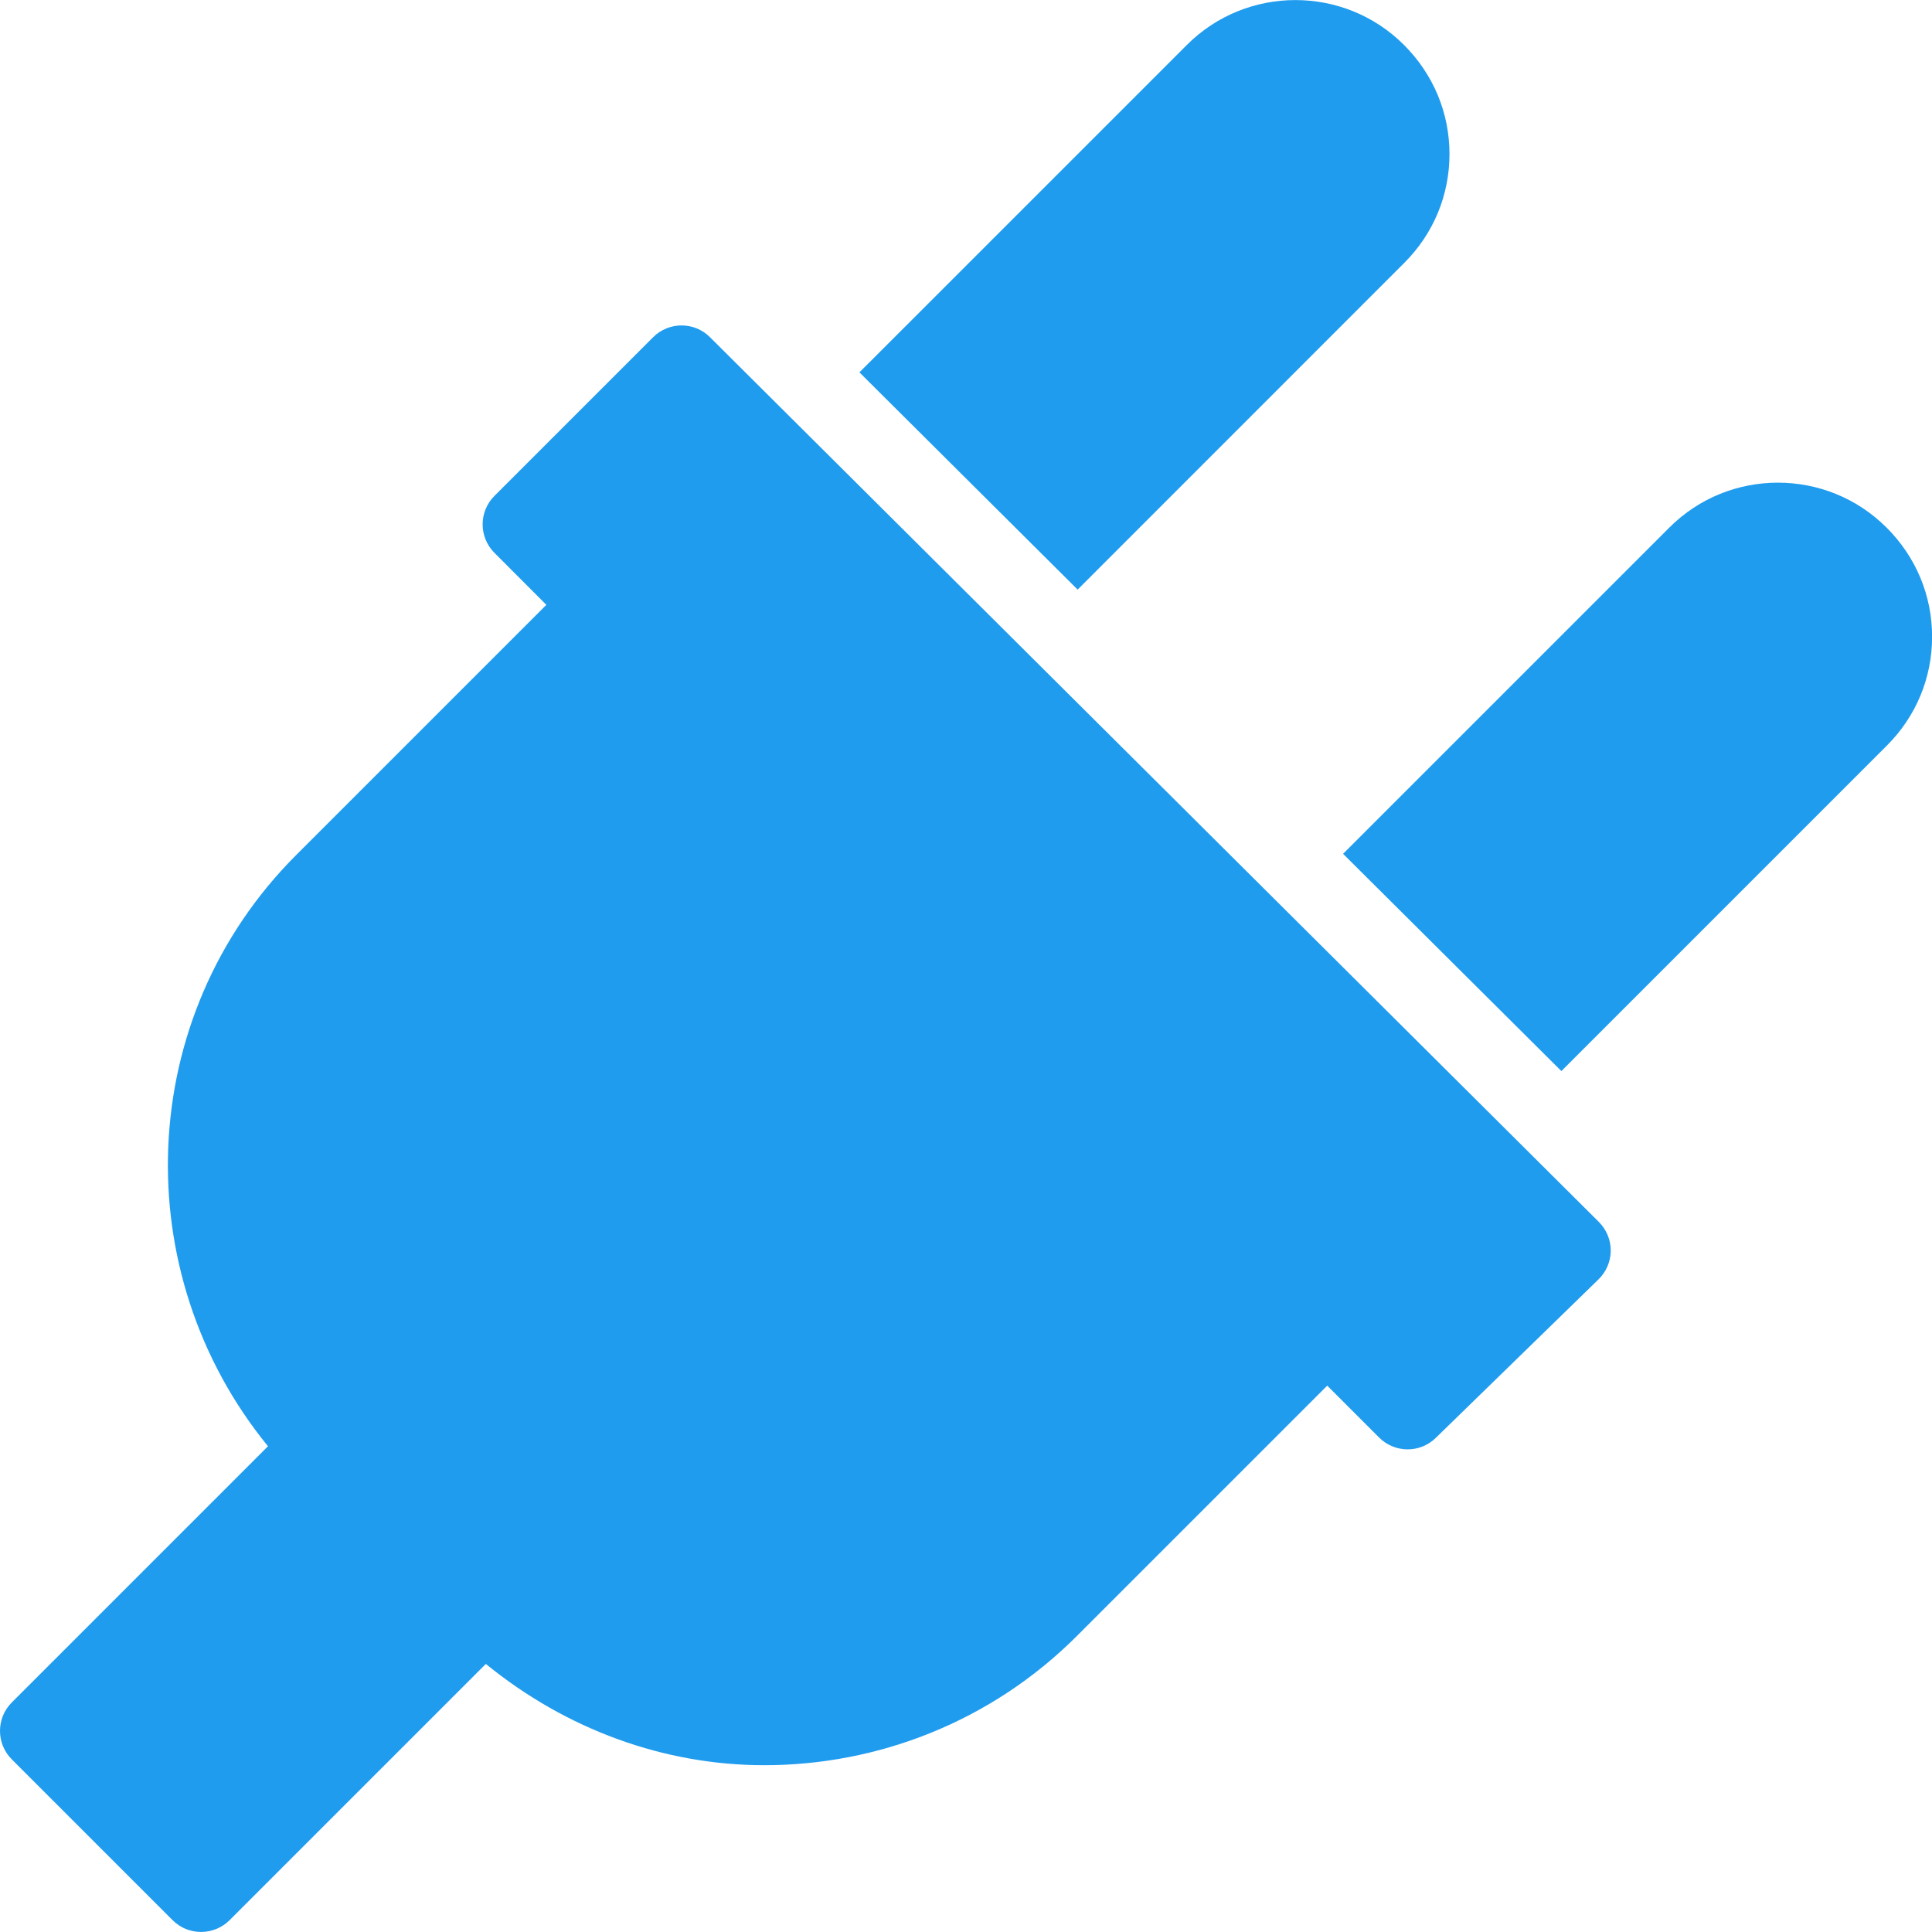
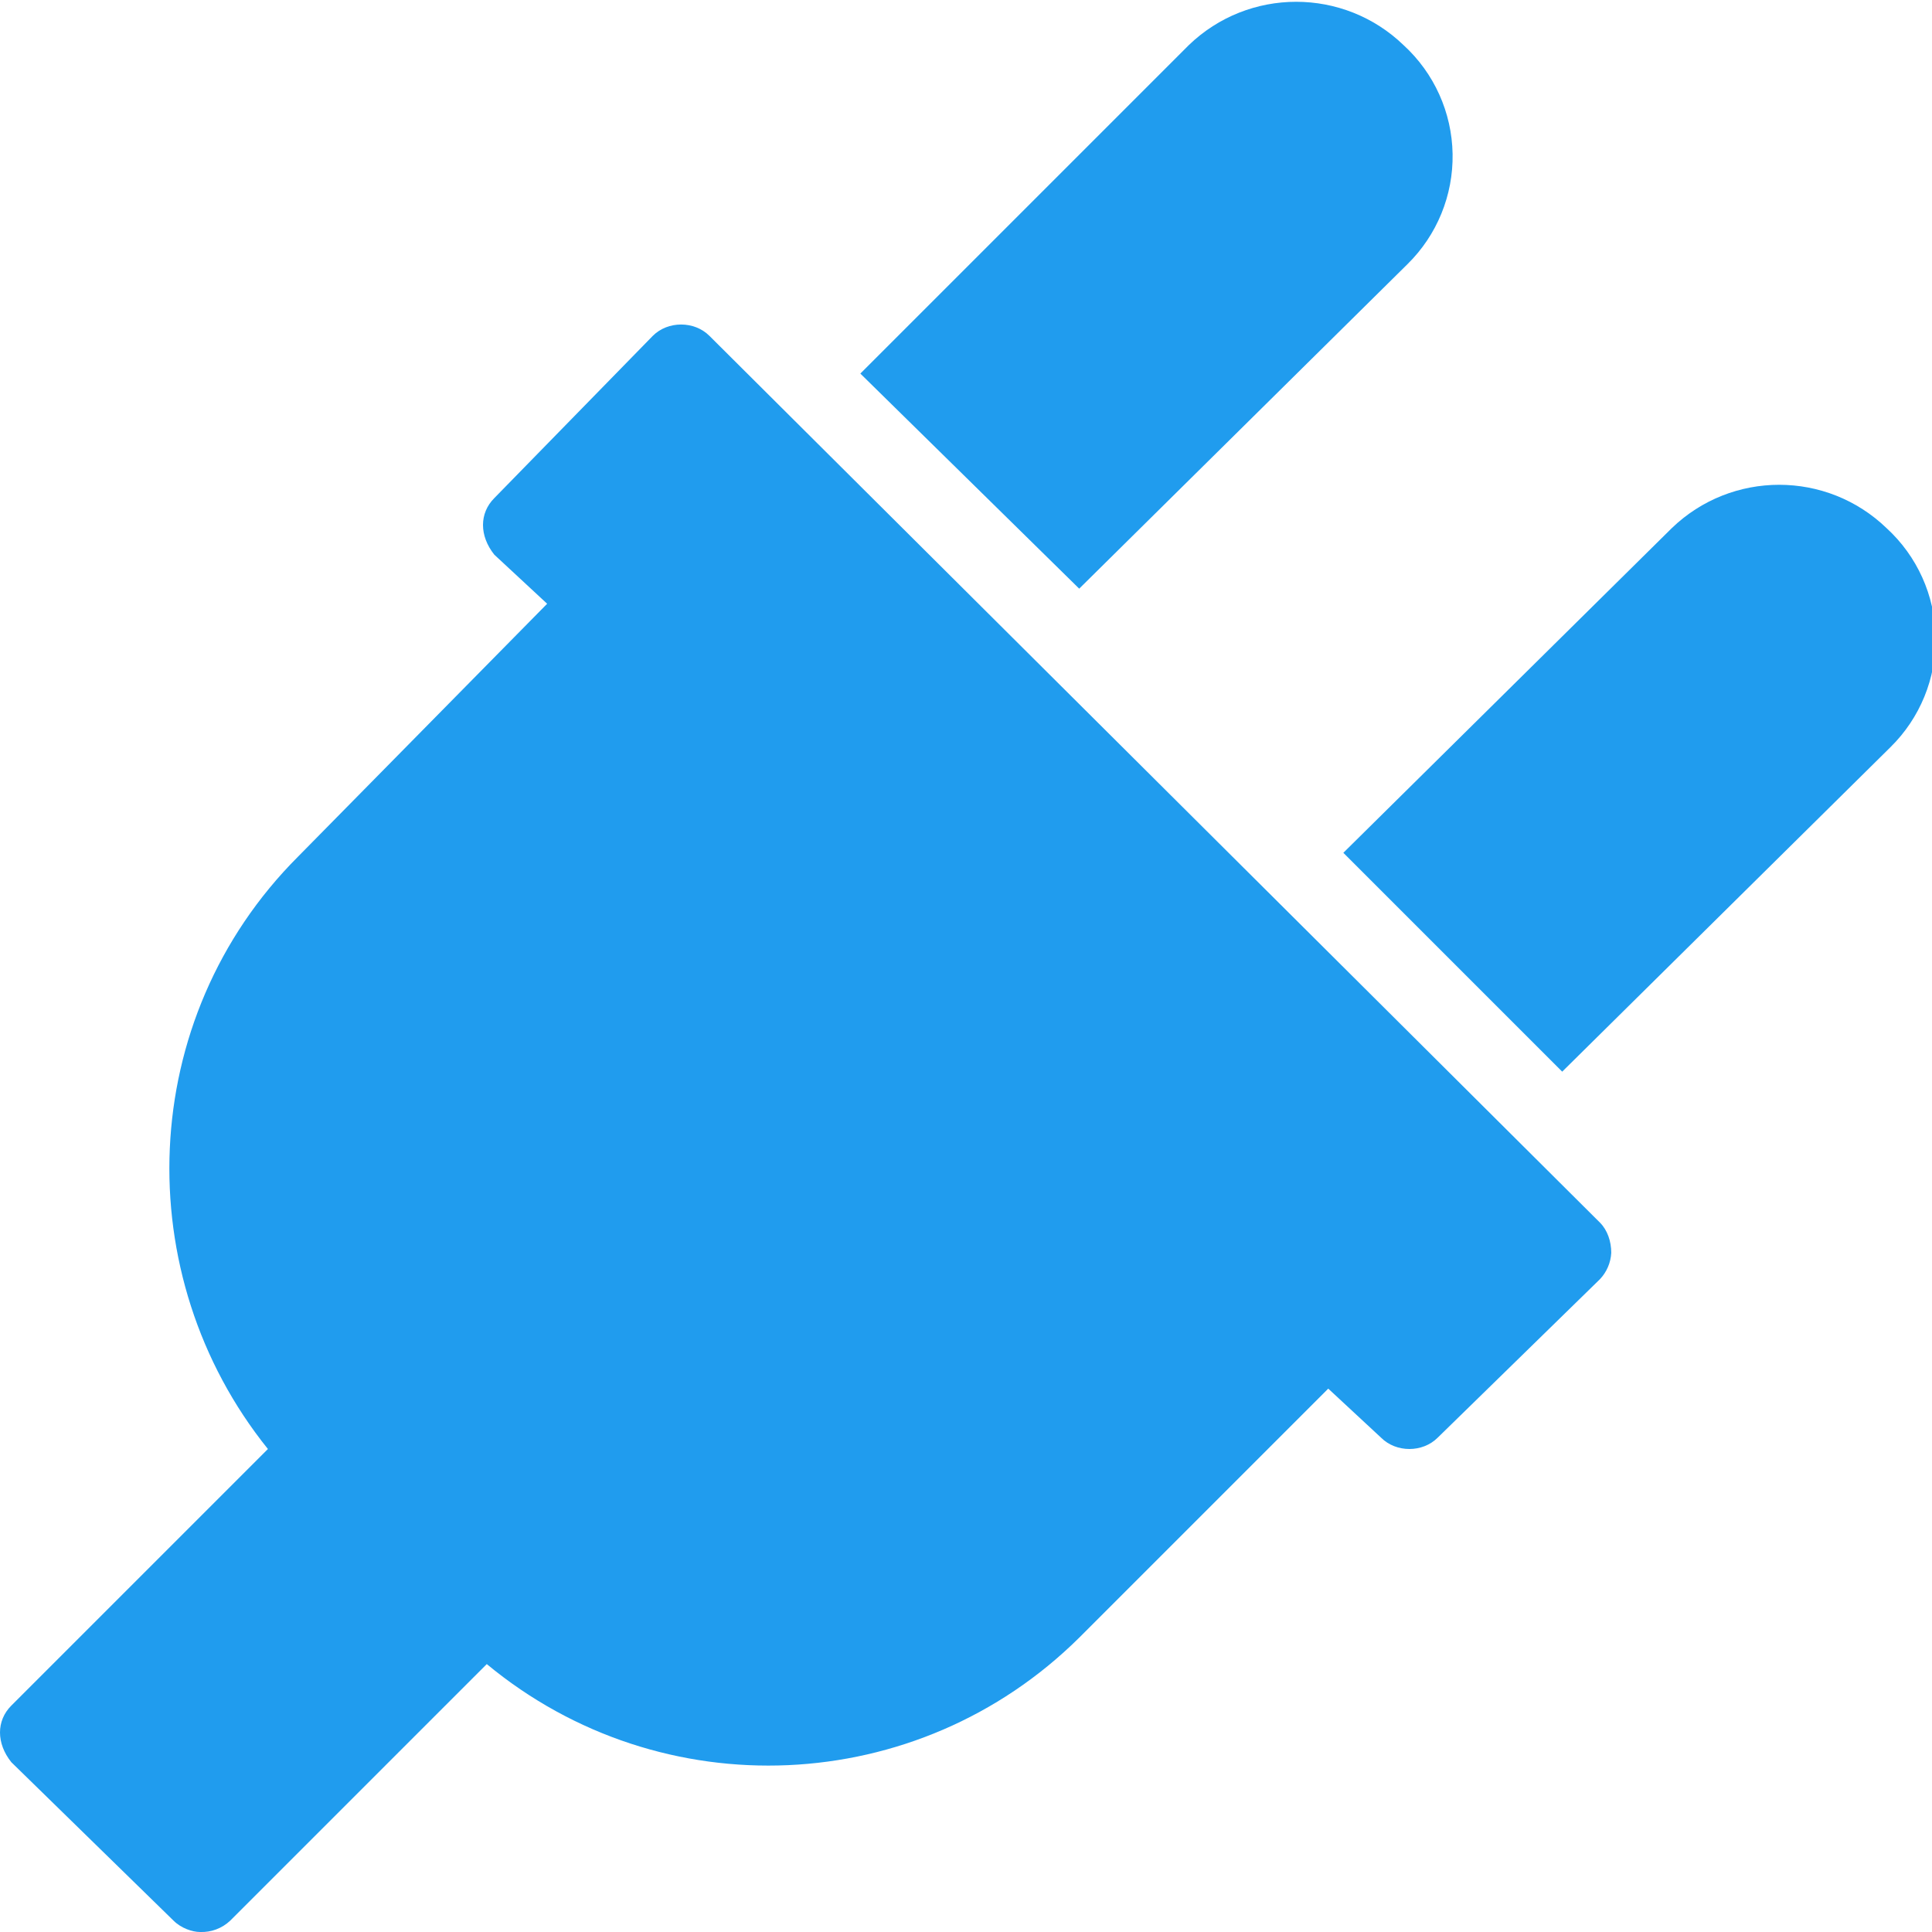
- <svg xmlns="http://www.w3.org/2000/svg" viewBox="0 0 512.432 512.432" fill="#209cee">
-   <path d="M424.1 324.128L188.293 89.42c-4.14-4.14-10.9-4.14-15.06.02l-42.1 42.1c-4.16 4.16-4.16 10.923 0 15.083l13.78 13.803-66.368 66.368c-42.9 42.9-45.035 110.763-7.467 156.8L3.12 451.552c-4.16 4.16-4.16 10.923 0 15.083l42.667 42.667c2.1 2.1 4.82 3.115 7.552 3.115a10.71 10.71 0 0 0 7.552-3.115l67.968-67.968c21.504 17.536 47.53 26.86 73.835 26.86 30.037 0 60.096-11.435 82.965-34.304l66.368-66.368 13.78 13.78c4.117 4.117 10.816 4.16 14.976.107l43.22-42.1a10.71 10.71 0 0 0 3.22-7.573c.02-2.837-1.13-5.612-3.135-7.617zm-51.7-312.192c-15.872-15.893-41.75-15.893-57.62 0l-86.83 86.827 57.877 57.62 86.677-86.7c7.7-7.7 11.947-17.92 11.947-28.82s-4.245-21.12-12.053-28.928zm127.977 128c-15.872-15.893-41.75-15.893-57.62 0l-86.528 86.528 57.9 57.62 86.38-86.38c7.7-7.7 11.947-17.92 11.947-28.82s-4.246-21.14-12.076-28.95z" />
+ <svg xmlns="http://www.w3.org/2000/svg" viewBox="0 0 512 512" fill="#209cee">
+   <path d="M424 324L188 89c-4-4-11-4-15 0l-42 43c-4 4-4 10 0 15l14 13-66 67c-43 43-45 111-8 157L3 452c-4 4-4 10 0 15l43 42c2 2 5 3 7 3a11 11 0 008-3l68-68a117 117 0 00157-7l66-66 14 13c4 4 11 4 15 0l43-42a11 11 0 003-7c0-3-1-6-3-8zM372 12a41 41 0 00-57 0l-87 87 58 57 87-86a40 40 0 00-1-58zm128 128a41 41 0 00-57 0l-87 86 58 58 87-86a40 40 0 00-1-58z" />
</svg>
